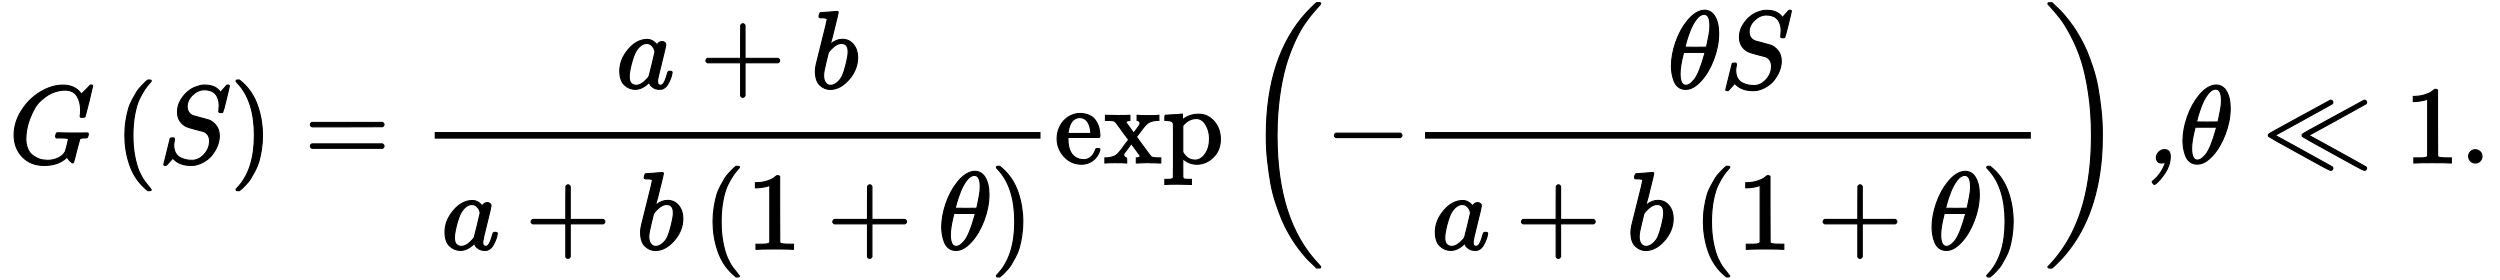
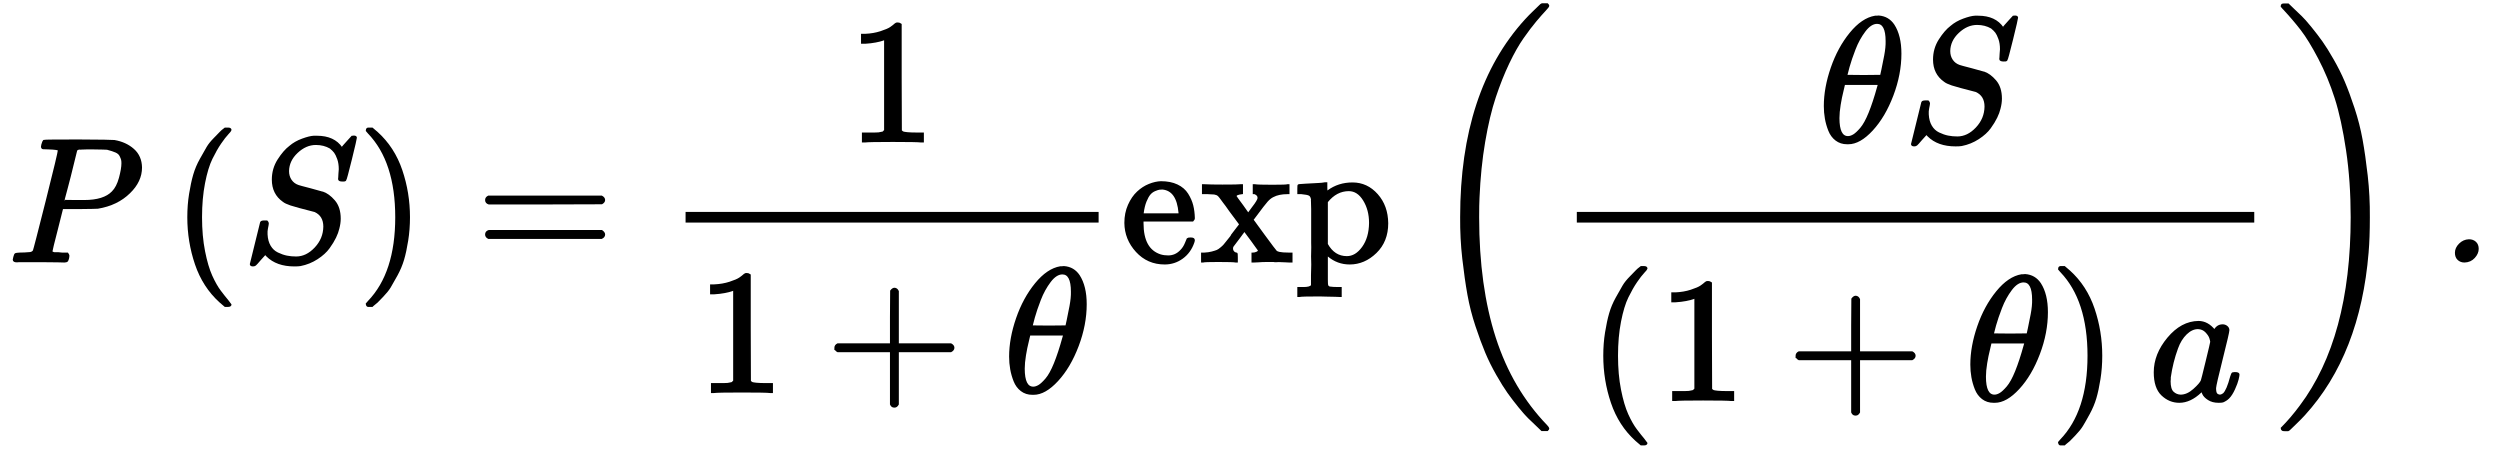
- <svg xmlns="http://www.w3.org/2000/svg" xmlns:xlink="http://www.w3.org/1999/xlink" width="52.167ex" height="5.833ex" style="vertical-align: -2.5ex; margin-bottom: 1px; margin-top: 1px;" viewBox="0 -1473.4 22443.2 2526.8" role="math" aria-labelledby="MathJax-SVG-1-Title MathJax-SVG-1-Desc">
+ <svg xmlns="http://www.w3.org/2000/svg" xmlns:xlink="http://www.w3.org/1999/xlink" width="32.5ex" height="5.833ex" style="vertical-align: -2.5ex; margin-bottom: 1px; margin-top: 1px;" viewBox="0 -1473.4 13991.1 2526.8" role="math" aria-labelledby="MathJax-SVG-1-Title MathJax-SVG-1-Desc">
  <defs aria-hidden="true">
-     <path stroke-width="10" id="E1-MJMATHI-47" d="M50 252Q50 367 117 473T286 641T490 704Q580 704 633 653Q642 643 648 636T656 626L657 623Q660 623 684 649Q691 655 699 663T715 679T725 690L740 705H746Q760 705 760 698Q760 694 728 561Q692 422 692 421Q690 416 687 415T669 413H653Q647 419 647 422Q647 423 648 429T650 449T651 481Q651 552 619 605T510 659Q492 659 471 656T418 643T357 615T294 567T236 496T189 394T158 260Q156 242 156 221Q156 173 170 136T206 79T256 45T308 28T353 24Q407 24 452 47T514 106Q517 114 529 161T541 214Q541 222 528 224T468 227H431Q425 233 425 235T427 254Q431 267 437 273H454Q494 271 594 271Q634 271 659 271T695 272T707 272Q721 272 721 263Q721 261 719 249Q714 230 709 228Q706 227 694 227Q674 227 653 224Q646 221 643 215T629 164Q620 131 614 108Q589 6 586 3Q584 1 581 1Q571 1 553 21T530 52Q530 53 528 52T522 47Q448 -22 322 -22Q201 -22 126 55T50 252Z" />
+     <path stroke-width="10" id="E1-MJMATHI-50" d="M287 628Q287 635 230 637Q206 637 199 638T192 648Q192 649 194 659Q200 679 203 681T397 683Q587 682 600 680Q664 669 707 631T751 530Q751 453 685 389Q616 321 507 303Q500 302 402 301H307L277 182Q247 66 247 59Q247 55 248 54T255 50T272 48T305 46H336Q342 37 342 35Q342 19 335 5Q330 0 319 0Q316 0 282 1T182 2Q120 2 87 2T51 1Q33 1 33 11Q33 13 36 25Q40 41 44 43T67 46Q94 46 127 49Q141 52 146 61Q149 65 218 339T287 628ZM645 554Q645 567 643 575T634 597T609 619T560 635Q553 636 480 637Q463 637 445 637T416 636T404 636Q391 635 386 627Q384 621 367 550T332 412T314 344Q314 342 395 342H407H430Q542 342 590 392Q617 419 631 471T645 554Z" />
    <path stroke-width="10" id="E1-MJMAIN-28" d="M94 250Q94 319 104 381T127 488T164 576T202 643T244 695T277 729T302 750H315H319Q333 750 333 741Q333 738 316 720T275 667T226 581T184 443T167 250T184 58T225 -81T274 -167T316 -220T333 -241Q333 -250 318 -250H315H302L274 -226Q180 -141 137 -14T94 250Z" />
    <path stroke-width="10" id="E1-MJMATHI-53" d="M308 24Q367 24 416 76T466 197Q466 260 414 284Q308 311 278 321T236 341Q176 383 176 462Q176 523 208 573T273 648Q302 673 343 688T407 704H418H425Q521 704 564 640Q565 640 577 653T603 682T623 704Q624 704 627 704T632 705Q645 705 645 698T617 577T585 459T569 456Q549 456 549 465Q549 471 550 475Q550 478 551 494T553 520Q553 554 544 579T526 616T501 641Q465 662 419 662Q362 662 313 616T263 510Q263 480 278 458T319 427Q323 425 389 408T456 390Q490 379 522 342T554 242Q554 216 546 186Q541 164 528 137T492 78T426 18T332 -20Q320 -22 298 -22Q199 -22 144 33L134 44L106 13Q83 -14 78 -18T65 -22Q52 -22 52 -14Q52 -11 110 221Q112 227 130 227H143Q149 221 149 216Q149 214 148 207T144 186T142 153Q144 114 160 87T203 47T255 29T308 24Z" />
    <path stroke-width="10" id="E1-MJMAIN-29" d="M60 749L64 750Q69 750 74 750H86L114 726Q208 641 251 514T294 250Q294 182 284 119T261 12T224 -76T186 -143T145 -194T113 -227T90 -246Q87 -249 86 -250H74Q66 -250 63 -250T58 -247T55 -238Q56 -237 66 -225Q221 -64 221 250T66 725Q56 737 55 738Q55 746 60 749Z" />
    <path stroke-width="10" id="E1-MJMAIN-3D" d="M56 347Q56 360 70 367H707Q722 359 722 347Q722 336 708 328L390 327H72Q56 332 56 347ZM56 153Q56 168 72 173H708Q722 163 722 153Q722 140 707 133H70Q56 140 56 153Z" />
-     <path stroke-width="10" id="E1-MJMATHI-61" d="M33 157Q33 258 109 349T280 441Q331 441 370 392Q386 422 416 422Q429 422 439 414T449 394Q449 381 412 234T374 68Q374 43 381 35T402 26Q411 27 422 35Q443 55 463 131Q469 151 473 152Q475 153 483 153H487Q506 153 506 144Q506 138 501 117T481 63T449 13Q436 0 417 -8Q409 -10 393 -10Q359 -10 336 5T306 36L300 51Q299 52 296 50Q294 48 292 46Q233 -10 172 -10Q117 -10 75 30T33 157ZM351 328Q351 334 346 350T323 385T277 405Q242 405 210 374T160 293Q131 214 119 129Q119 126 119 118T118 106Q118 61 136 44T179 26Q217 26 254 59T298 110Q300 114 325 217T351 328Z" />
+     <path stroke-width="10" id="E1-MJMAIN-31" d="M213 578L200 573Q186 568 160 563T102 556H83V602H102Q149 604 189 617T245 641T273 663Q275 666 285 666Q294 666 302 660V361L303 61Q310 54 315 52T339 48T401 46H427V0H416Q395 3 257 3Q121 3 100 0H88V46H114Q136 46 152 46T177 47T193 50T201 52T207 57T213 61V578Z" />
    <path stroke-width="10" id="E1-MJMAIN-2B" d="M56 237T56 250T70 270H369V420L370 570Q380 583 389 583Q402 583 409 568V270H707Q722 262 722 250T707 230H409V-68Q401 -82 391 -82H389H387Q375 -82 369 -68V230H70Q56 237 56 250Z" />
-     <path stroke-width="10" id="E1-MJMATHI-62" d="M73 647Q73 657 77 670T89 683Q90 683 161 688T234 694Q246 694 246 685T212 542Q204 508 195 472T180 418L176 399Q176 396 182 402Q231 442 283 442Q345 442 383 396T422 280Q422 169 343 79T173 -11Q123 -11 82 27T40 150V159Q40 180 48 217T97 414Q147 611 147 623T109 637Q104 637 101 637H96Q86 637 83 637T76 640T73 647ZM336 325V331Q336 405 275 405Q258 405 240 397T207 376T181 352T163 330L157 322L136 236Q114 150 114 114Q114 66 138 42Q154 26 178 26Q211 26 245 58Q270 81 285 114T318 219Q336 291 336 325Z" />
-     <path stroke-width="10" id="E1-MJMAIN-31" d="M213 578L200 573Q186 568 160 563T102 556H83V602H102Q149 604 189 617T245 641T273 663Q275 666 285 666Q294 666 302 660V361L303 61Q310 54 315 52T339 48T401 46H427V0H416Q395 3 257 3Q121 3 100 0H88V46H114Q136 46 152 46T177 47T193 50T201 52T207 57T213 61V578Z" />
    <path stroke-width="10" id="E1-MJMATHI-3B8" d="M35 200Q35 302 74 415T180 610T319 704Q320 704 327 704T339 705Q393 701 423 656Q462 596 462 495Q462 380 417 261T302 66T168 -10H161Q125 -10 99 10T60 63T41 130T35 200ZM383 566Q383 668 330 668Q294 668 260 623T204 521T170 421T157 371Q206 370 254 370L351 371Q352 372 359 404T375 484T383 566ZM113 132Q113 26 166 26Q181 26 198 36T239 74T287 161T335 307L340 324H145Q145 321 136 286T120 208T113 132Z" />
    <path stroke-width="10" id="E1-MJMAIN-65" d="M28 218Q28 273 48 318T98 391T163 433T229 448Q282 448 320 430T378 380T406 316T415 245Q415 238 408 231H126V216Q126 68 226 36Q246 30 270 30Q312 30 342 62Q359 79 369 104L379 128Q382 131 395 131H398Q415 131 415 121Q415 117 412 108Q393 53 349 21T250 -11Q155 -11 92 58T28 218ZM333 275Q322 403 238 411H236Q228 411 220 410T195 402T166 381T143 340T127 274V267H333V275Z" />
    <path stroke-width="10" id="E1-MJMAIN-78" d="M201 0Q189 3 102 3Q26 3 17 0H11V46H25Q48 47 67 52T96 61T121 78T139 96T160 122T180 150L226 210L168 288Q159 301 149 315T133 336T122 351T113 363T107 370T100 376T94 379T88 381T80 383Q74 383 44 385H16V431H23Q59 429 126 429Q219 429 229 431H237V385Q201 381 201 369Q201 367 211 353T239 315T268 274L272 270L297 304Q329 345 329 358Q329 364 327 369T322 376T317 380T310 384L307 385H302V431H309Q324 428 408 428Q487 428 493 431H499V385H492Q443 385 411 368Q394 360 377 341T312 257L296 236L358 151Q424 61 429 57T446 50Q464 46 499 46H516V0H510H502Q494 1 482 1T457 2T432 2T414 3Q403 3 377 3T327 1L304 0H295V46H298Q309 46 320 51T331 63Q331 65 291 120L250 175Q249 174 219 133T185 88Q181 83 181 74Q181 63 188 55T206 46Q208 46 208 23V0H201Z" />
    <path stroke-width="10" id="E1-MJMAIN-70" d="M36 -148H50Q89 -148 97 -134V-126Q97 -119 97 -107T97 -77T98 -38T98 6T98 55T98 106Q98 140 98 177T98 243T98 296T97 335T97 351Q94 370 83 376T38 385H20V408Q20 431 22 431L32 432Q42 433 61 434T98 436Q115 437 135 438T165 441T176 442H179V416L180 390L188 397Q247 441 326 441Q407 441 464 377T522 216Q522 115 457 52T310 -11Q242 -11 190 33L182 40V-45V-101Q182 -128 184 -134T195 -145Q216 -148 244 -148H260V-194H252L228 -193Q205 -192 178 -192T140 -191Q37 -191 28 -194H20V-148H36ZM424 218Q424 292 390 347T305 402Q234 402 182 337V98Q222 26 294 26Q345 26 384 80T424 218Z" />
-     <path stroke-width="10" id="E1-MJMAIN-2212" d="M84 237T84 250T98 270H679Q694 262 694 250T679 230H98Q84 237 84 250Z" />
+     <path stroke-width="10" id="E1-MJMATHI-61" d="M33 157Q33 258 109 349T280 441Q331 441 370 392Q386 422 416 422Q429 422 439 414T449 394Q449 381 412 234T374 68Q374 43 381 35T402 26Q411 27 422 35Q443 55 463 131Q469 151 473 152Q475 153 483 153H487Q506 153 506 144Q506 138 501 117T481 63T449 13Q436 0 417 -8Q409 -10 393 -10Q359 -10 336 5T306 36L300 51Q299 52 296 50Q294 48 292 46Q233 -10 172 -10Q117 -10 75 30T33 157ZM351 328Q351 334 346 350T323 385T277 405Q242 405 210 374T160 293Q131 214 119 129Q119 126 119 118T118 106Q118 61 136 44T179 26Q217 26 254 59T298 110Q300 114 325 217T351 328Z" />
    <path stroke-width="10" id="E1-MJSZ3-28" d="M701 -940Q701 -943 695 -949H664Q662 -947 636 -922T591 -879T537 -818T475 -737T412 -636T350 -511T295 -362T250 -186T221 17T209 251Q209 962 573 1361Q596 1386 616 1405T649 1437T664 1450H695Q701 1444 701 1441Q701 1436 681 1415T629 1356T557 1261T476 1118T400 927T340 675T308 359Q306 321 306 250Q306 -139 400 -430T690 -924Q701 -936 701 -940Z" />
    <path stroke-width="10" id="E1-MJSZ3-29" d="M34 1438Q34 1446 37 1448T50 1450H56H71Q73 1448 99 1423T144 1380T198 1319T260 1238T323 1137T385 1013T440 864T485 688T514 485T526 251Q526 134 519 53Q472 -519 162 -860Q139 -885 119 -904T86 -936T71 -949H56Q43 -949 39 -947T34 -937Q88 -883 140 -813Q428 -430 428 251Q428 453 402 628T338 922T245 1146T145 1309T46 1425Q44 1427 42 1429T39 1433T36 1436L34 1438Z" />
-     <path stroke-width="10" id="E1-MJMAINI-2C" d="M106 46Q106 68 121 90T167 120Q168 120 173 120T180 121Q232 121 232 59V54Q232 18 219 -20T186 -88T145 -143T109 -181T88 -194Q84 -194 77 -185T69 -171Q69 -168 70 -166T76 -161T85 -154T101 -139T124 -114Q146 -88 162 -58T183 -12T188 7Q187 7 183 5T172 2T156 0Q129 0 118 14T106 46Z" />
-     <path stroke-width="10" id="E1-MJMAIN-226A" d="M639 -48Q639 -54 634 -60T619 -67H618Q612 -67 536 -26Q430 33 329 88Q61 235 59 239Q56 243 56 250T59 261Q62 266 336 415T615 567L619 568Q622 567 625 567Q639 562 639 548Q639 540 633 534Q632 532 374 391L117 250L374 109Q632 -32 633 -34Q639 -40 639 -48ZM944 -48Q944 -54 939 -60T924 -67H923Q917 -67 841 -26Q735 33 634 88Q366 235 364 239Q361 243 361 250T364 261Q367 266 641 415T920 567L924 568Q927 567 930 567Q944 562 944 548Q944 540 938 534Q937 532 679 391L422 250L679 109Q937 -32 938 -34Q944 -40 944 -48Z" />
-     <path stroke-width="10" id="E1-MJMAIN-2E" d="M78 60Q78 84 95 102T138 120Q162 120 180 104T199 61Q199 36 182 18T139 0T96 17T78 60Z" />
+     <path stroke-width="10" id="E1-MJMAINI-2E" d="M107 50Q107 76 129 98T181 121Q203 121 217 108T231 72Q231 47 210 24T156 0Q135 0 121 13T107 50Z" />
  </defs>
  <g stroke="currentColor" fill="currentColor" stroke-width="0" transform="matrix(1 0 0 -1 0 0)" aria-hidden="true">
-     <use xlink:href="#E1-MJMATHI-47" x="0" y="0" />
-     <g transform="translate(957,0)">
+     <use xlink:href="#E1-MJMATHI-50" x="0" y="0" />
+     <g transform="translate(922,0)">
      <use xlink:href="#E1-MJMAIN-28" x="0" y="0" />
      <use xlink:href="#E1-MJMATHI-53" x="394" y="0" />
      <use xlink:href="#E1-MJMAIN-29" x="1044" y="0" />
      <use xlink:href="#E1-MJMAIN-3D" x="1715" y="0" />
      <g transform="translate(2498,0)">
        <g transform="translate(397,0)">
-           <rect stroke="none" width="5476" height="60" x="0" y="220" />
-           <g transform="translate(1640,676)">
-             <use xlink:href="#E1-MJMATHI-61" x="0" y="0" />
-             <use xlink:href="#E1-MJMAIN-2B" x="756" y="0" />
-             <use xlink:href="#E1-MJMATHI-62" x="1761" y="0" />
-           </g>
-           <g transform="translate(60,-780)">
-             <use xlink:href="#E1-MJMATHI-61" x="0" y="0" />
-             <use xlink:href="#E1-MJMAIN-2B" x="756" y="0" />
-             <use xlink:href="#E1-MJMATHI-62" x="1761" y="0" />
-             <g transform="translate(2362,0)">
-               <use xlink:href="#E1-MJMAIN-28" x="0" y="0" />
-               <g transform="translate(394,0)">
-                 <use xlink:href="#E1-MJMAIN-31" x="0" y="0" />
-                 <use xlink:href="#E1-MJMAIN-2B" x="727" y="0" />
-                 <use xlink:href="#E1-MJMATHI-3B8" x="1732" y="0" />
-               </g>
-               <use xlink:href="#E1-MJMAIN-29" x="2600" y="0" />
-             </g>
+           <rect stroke="none" width="2326" height="60" x="0" y="220" />
+           <use xlink:href="#E1-MJMAIN-31" x="910" y="676" />
+           <g transform="translate(60,-735)">
+             <use xlink:href="#E1-MJMAIN-31" x="0" y="0" />
+             <use xlink:href="#E1-MJMAIN-2B" x="727" y="0" />
+             <use xlink:href="#E1-MJMATHI-3B8" x="1732" y="0" />
          </g>
        </g>
      </g>
    </g>
-     <g transform="translate(9450,0)">
+     <g transform="translate(6265,0)">
      <use xlink:href="#E1-MJMAIN-65" />
      <use xlink:href="#E1-MJMAIN-78" x="449" y="0" />
      <use xlink:href="#E1-MJMAIN-70" x="982" y="0" />
    </g>
-     <g transform="translate(11160,0)">
+     <g transform="translate(7975,0)">
      <use xlink:href="#E1-MJSZ3-28" />
      <g transform="translate(741,0)">
-         <use xlink:href="#E1-MJMAIN-2212" x="0" y="0" />
-         <g transform="translate(783,0)">
-           <g transform="translate(120,0)">
-             <rect stroke="none" width="5476" height="60" x="0" y="220" />
-             <g transform="translate(2192,676)">
-               <use xlink:href="#E1-MJMATHI-3B8" />
-               <use xlink:href="#E1-MJMATHI-53" x="474" y="0" />
+         <g transform="translate(120,0)">
+           <rect stroke="none" width="3815" height="60" x="0" y="220" />
+           <g transform="translate(1361,676)">
+             <use xlink:href="#E1-MJMATHI-3B8" />
+             <use xlink:href="#E1-MJMATHI-53" x="474" y="0" />
+           </g>
+           <g transform="translate(60,-780)">
+             <use xlink:href="#E1-MJMAIN-28" x="0" y="0" />
+             <g transform="translate(394,0)">
+               <use xlink:href="#E1-MJMAIN-31" x="0" y="0" />
+               <use xlink:href="#E1-MJMAIN-2B" x="727" y="0" />
+               <use xlink:href="#E1-MJMATHI-3B8" x="1732" y="0" />
            </g>
-             <g transform="translate(60,-780)">
-               <use xlink:href="#E1-MJMATHI-61" x="0" y="0" />
-               <use xlink:href="#E1-MJMAIN-2B" x="756" y="0" />
-               <use xlink:href="#E1-MJMATHI-62" x="1761" y="0" />
-               <g transform="translate(2362,0)">
-                 <use xlink:href="#E1-MJMAIN-28" x="0" y="0" />
-                 <g transform="translate(394,0)">
-                   <use xlink:href="#E1-MJMAIN-31" x="0" y="0" />
-                   <use xlink:href="#E1-MJMAIN-2B" x="727" y="0" />
-                   <use xlink:href="#E1-MJMATHI-3B8" x="1732" y="0" />
-                 </g>
-                 <use xlink:href="#E1-MJMAIN-29" x="2600" y="0" />
-               </g>
-             </g>
+             <use xlink:href="#E1-MJMAIN-29" x="2600" y="0" />
+             <use xlink:href="#E1-MJMATHI-61" x="3161" y="0" />
          </g>
        </g>
      </g>
-       <use xlink:href="#E1-MJSZ3-29" x="7240" y="-1" />
+       <use xlink:href="#E1-MJSZ3-29" x="4796" y="-1" />
    </g>
-     <use xlink:href="#E1-MJMAINI-2C" x="19308" y="0" />
-     <g transform="translate(19620,0)">
-       <use xlink:href="#E1-MJMATHI-3B8" x="0" y="0" />
-       <use xlink:href="#E1-MJMAIN-226A" x="751" y="0" />
-       <g transform="translate(2034,0)">
-         <use xlink:href="#E1-MJMAIN-31" />
-         <use xlink:href="#E1-MJMAIN-2E" x="505" y="0" />
-       </g>
-     </g>
+     <use xlink:href="#E1-MJMAINI-2E" x="13679" y="0" />
  </g>
</svg>
